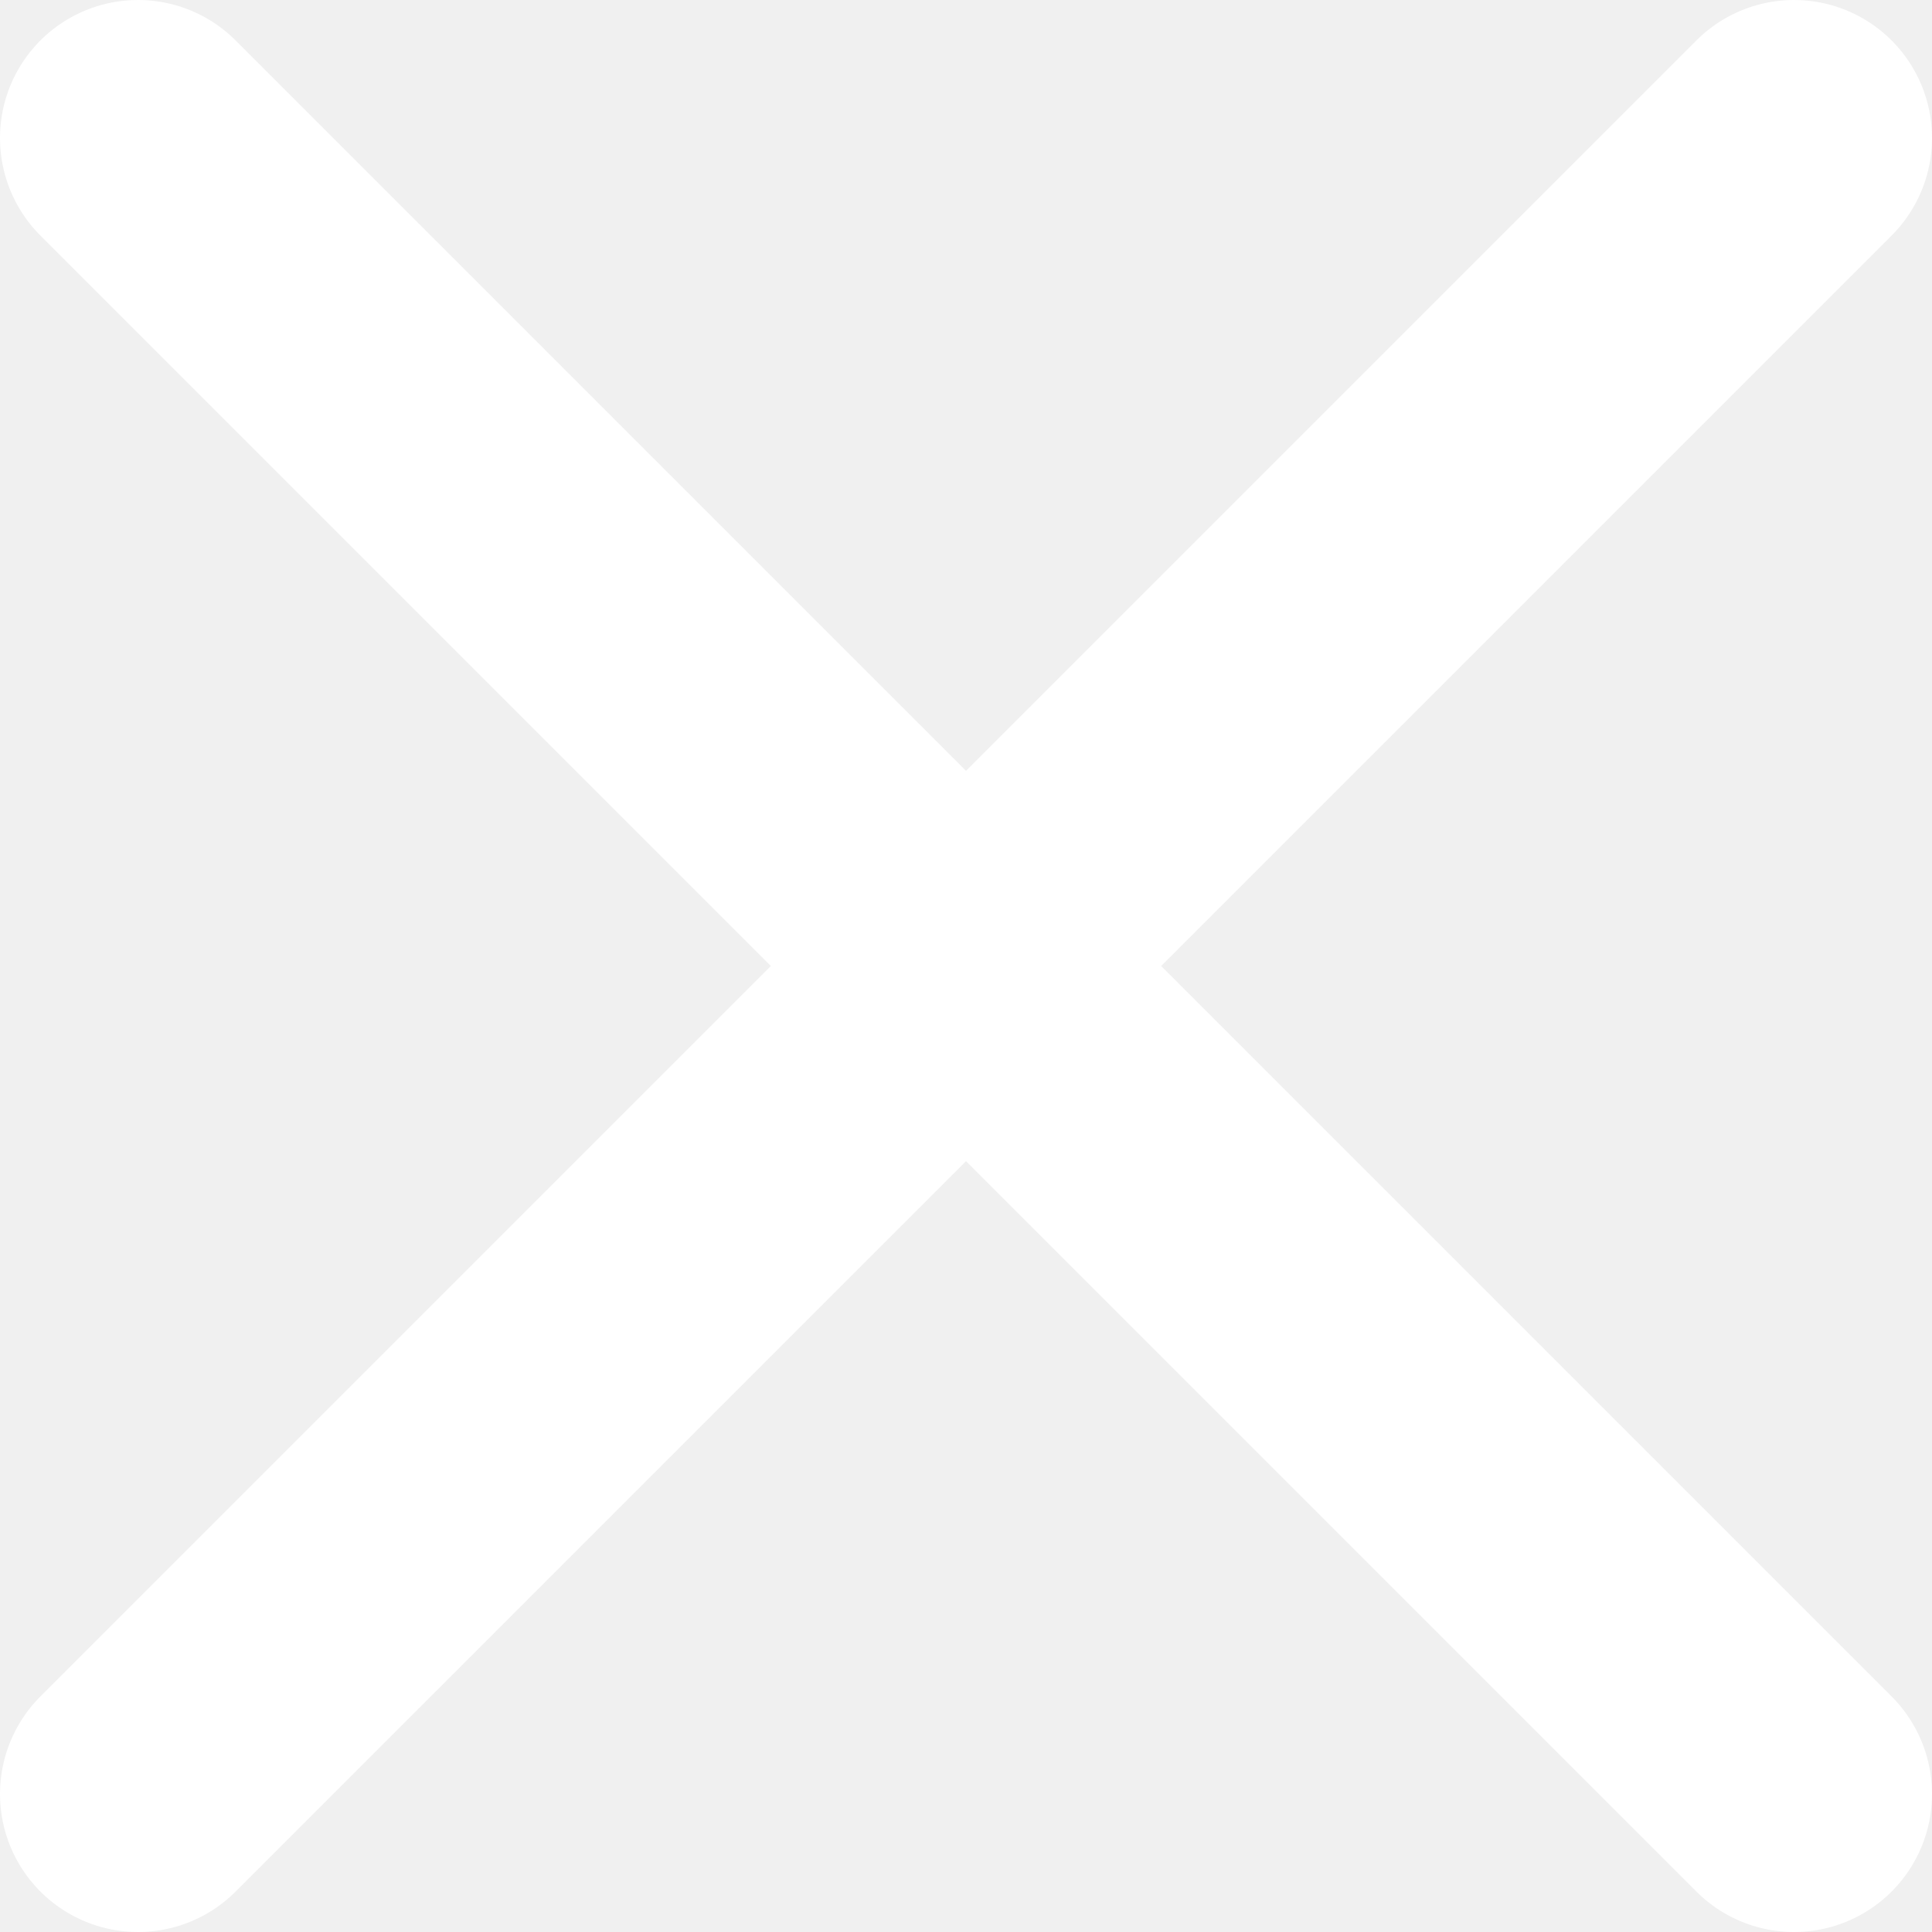
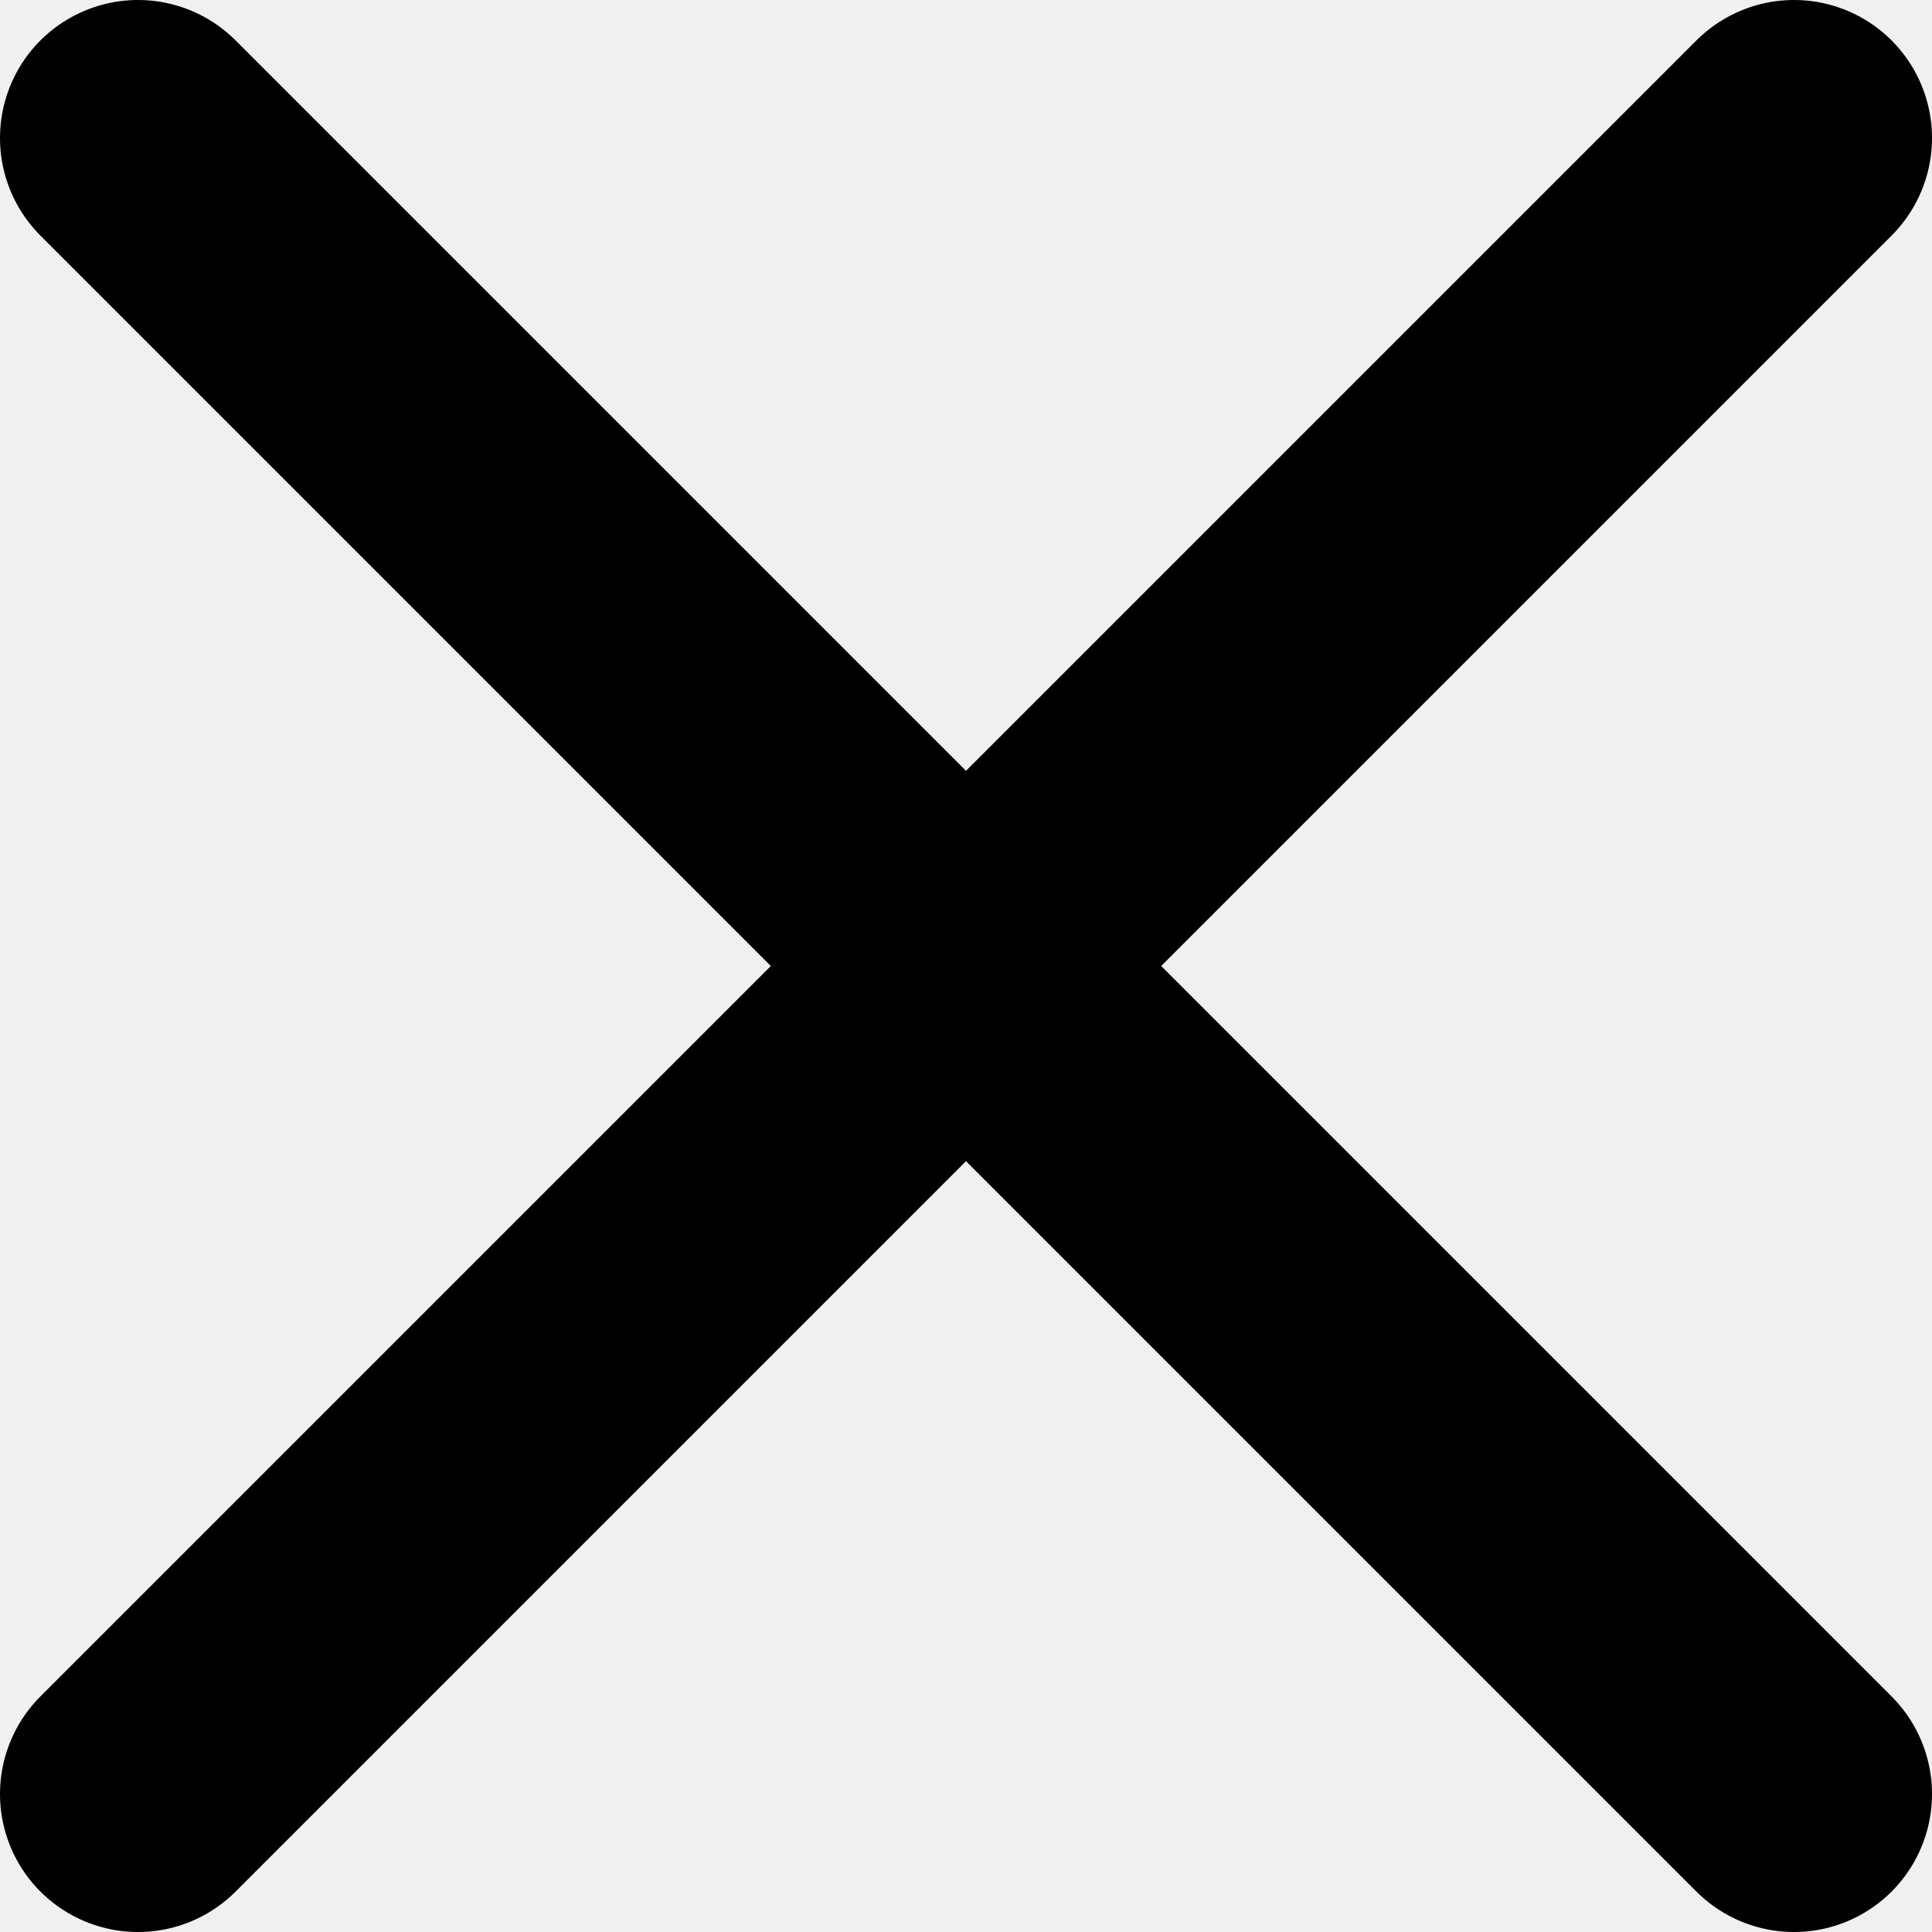
<svg xmlns="http://www.w3.org/2000/svg" width="28" height="28" viewBox="0 0 28 28" fill="none">
-   <path d="M26 2L2 26M2 2L26 26" stroke="white" stroke-width="4" stroke-linecap="round" stroke-linejoin="round" />
+   <path d="M26 2L2 26M2 2L26 26" stroke="currentColor" stroke-width="4" stroke-linecap="round" stroke-linejoin="round" />
</svg>
